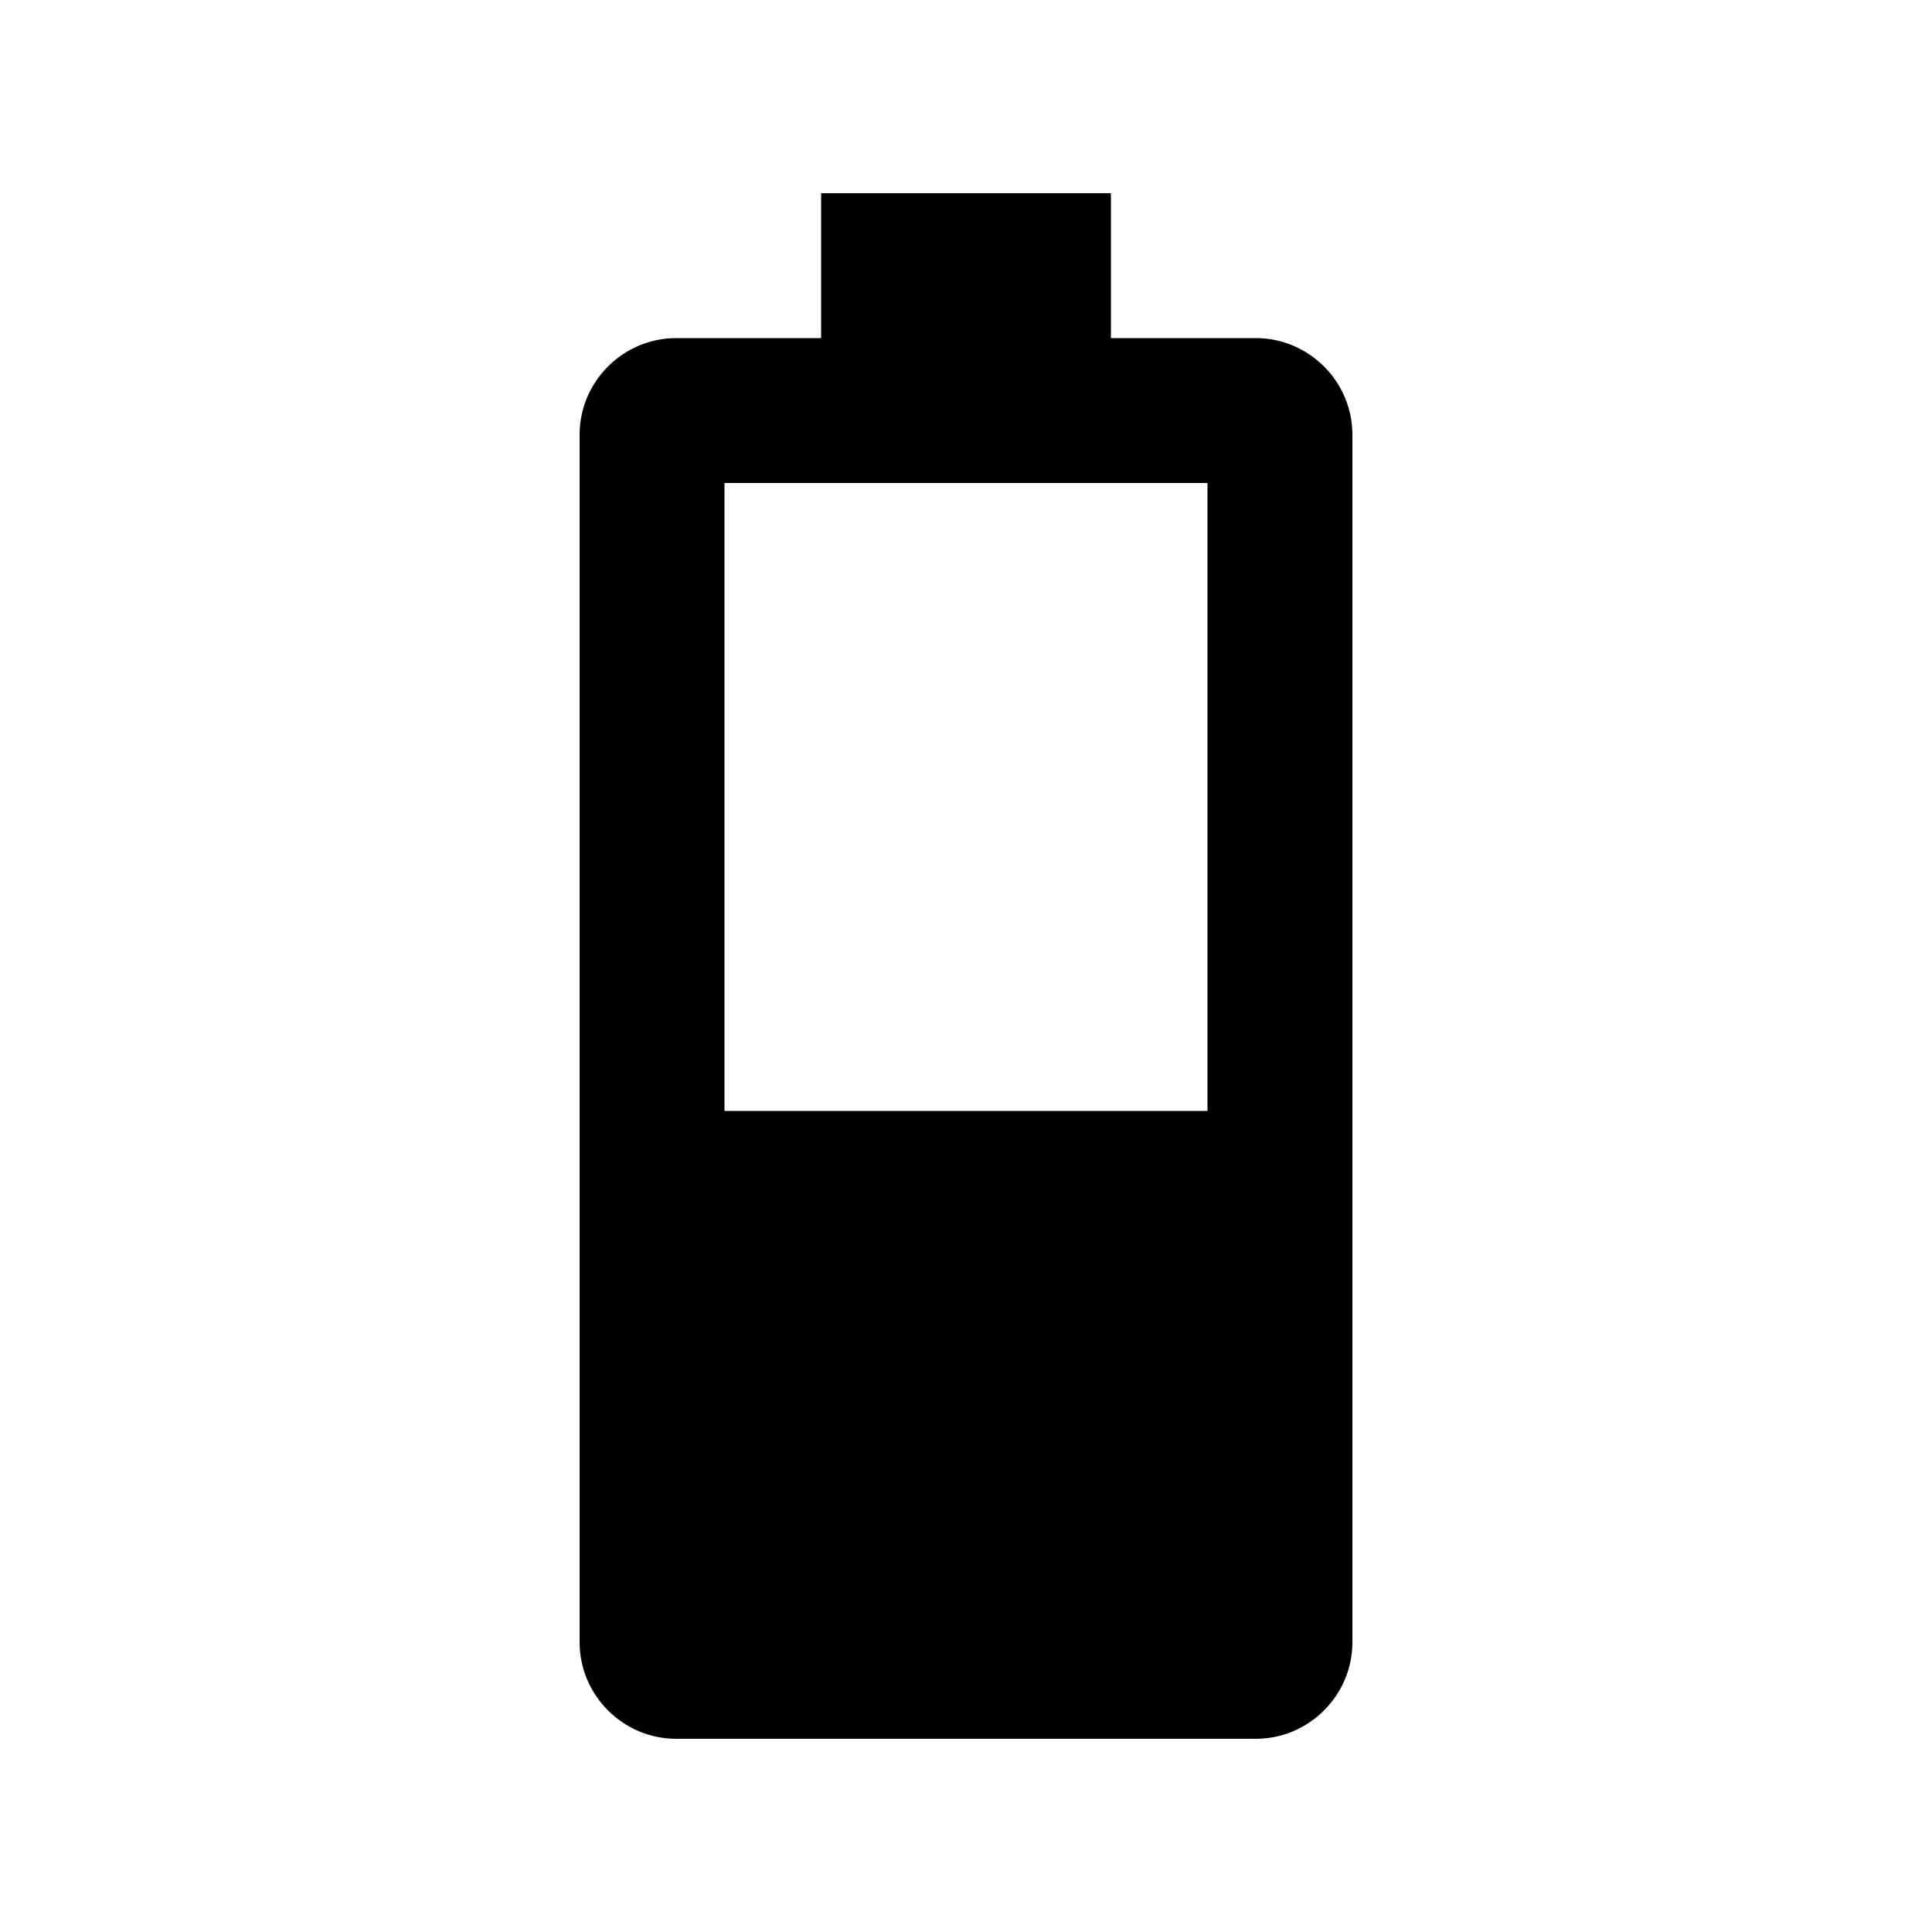
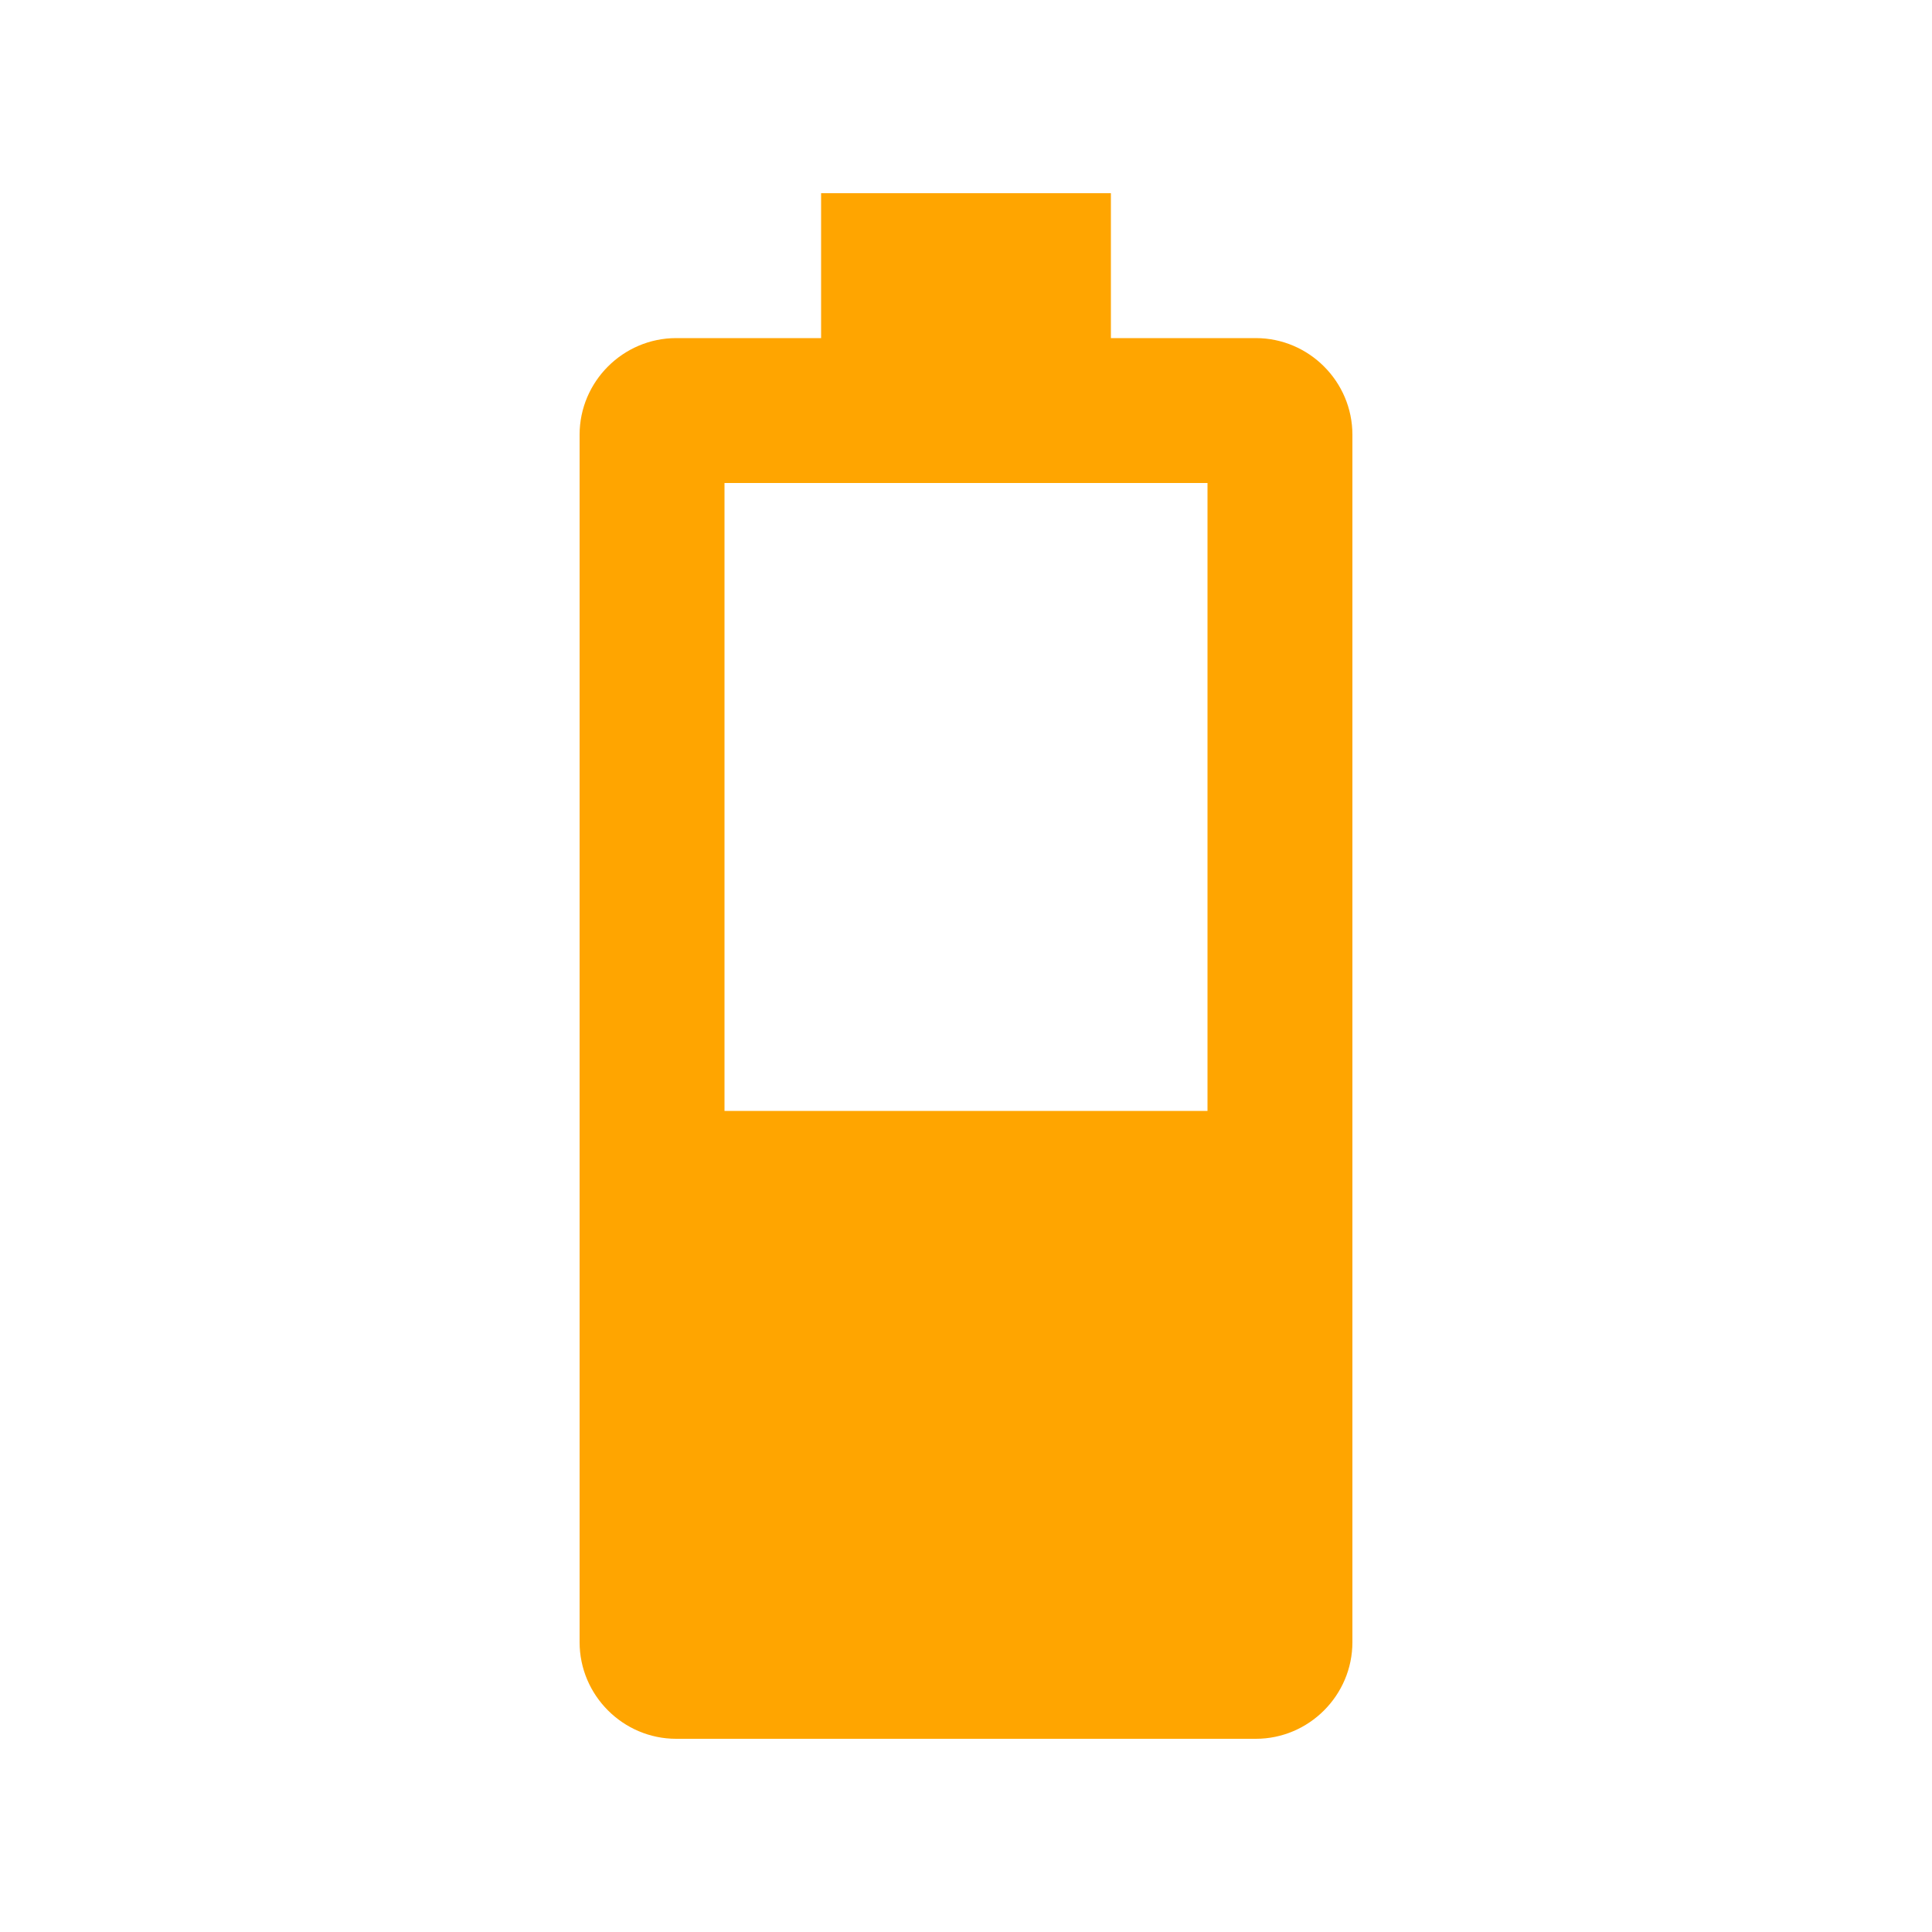
- <svg xmlns="http://www.w3.org/2000/svg" enable-background="new 0 0 20 20" height="36px" viewBox="0 0 20 20" width="36px" fill="#000000">
+ <svg xmlns="http://www.w3.org/2000/svg" enable-background="new 0 0 20 20" height="48px" viewBox="0 0 20 20" width="48px" fill="#ffa500">
  <g>
    <rect fill="none" height="20" width="20" />
  </g>
  <g>
    <path d="M13,3.5c0.55,0,1,0.45,1,1V17c0,0.55-0.45,1-1,1H7c-0.55,0-1-0.45-1-1V4.5c0-0.55,0.45-1,1-1h1.5V2h3v1.5H13z M12.5,5h-5 v6.5h5V5z" />
  </g>
</svg>
